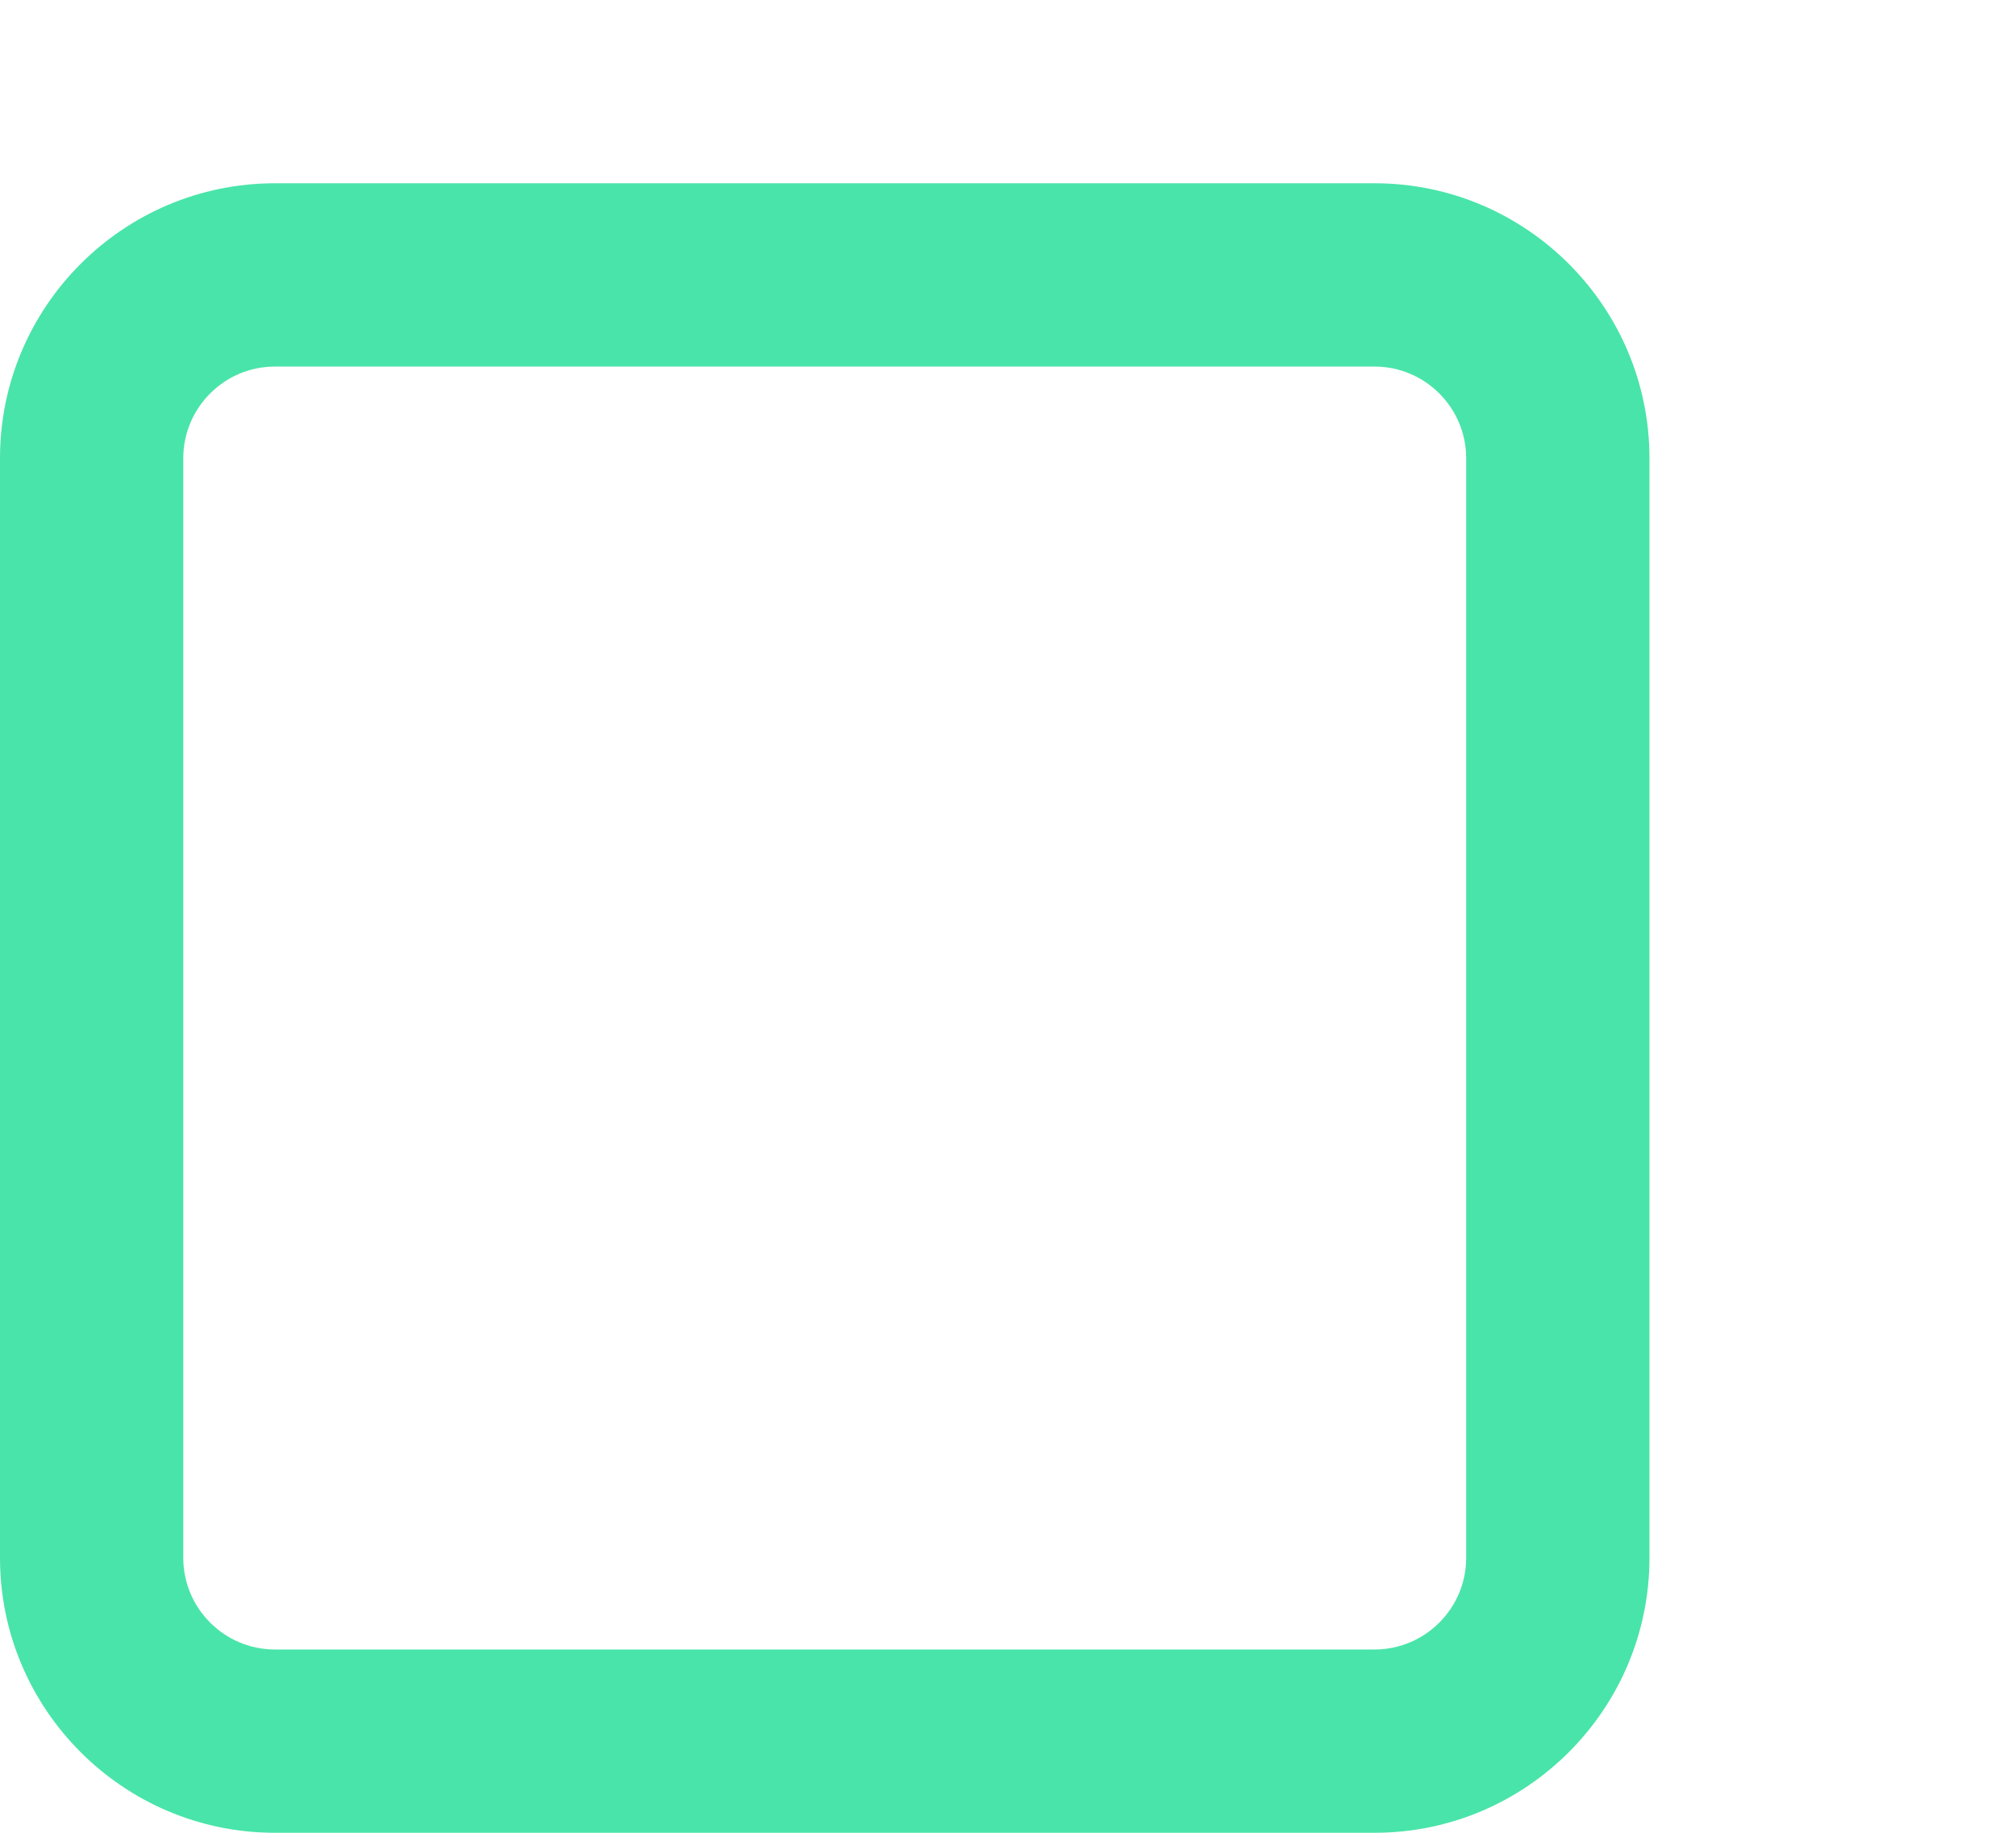
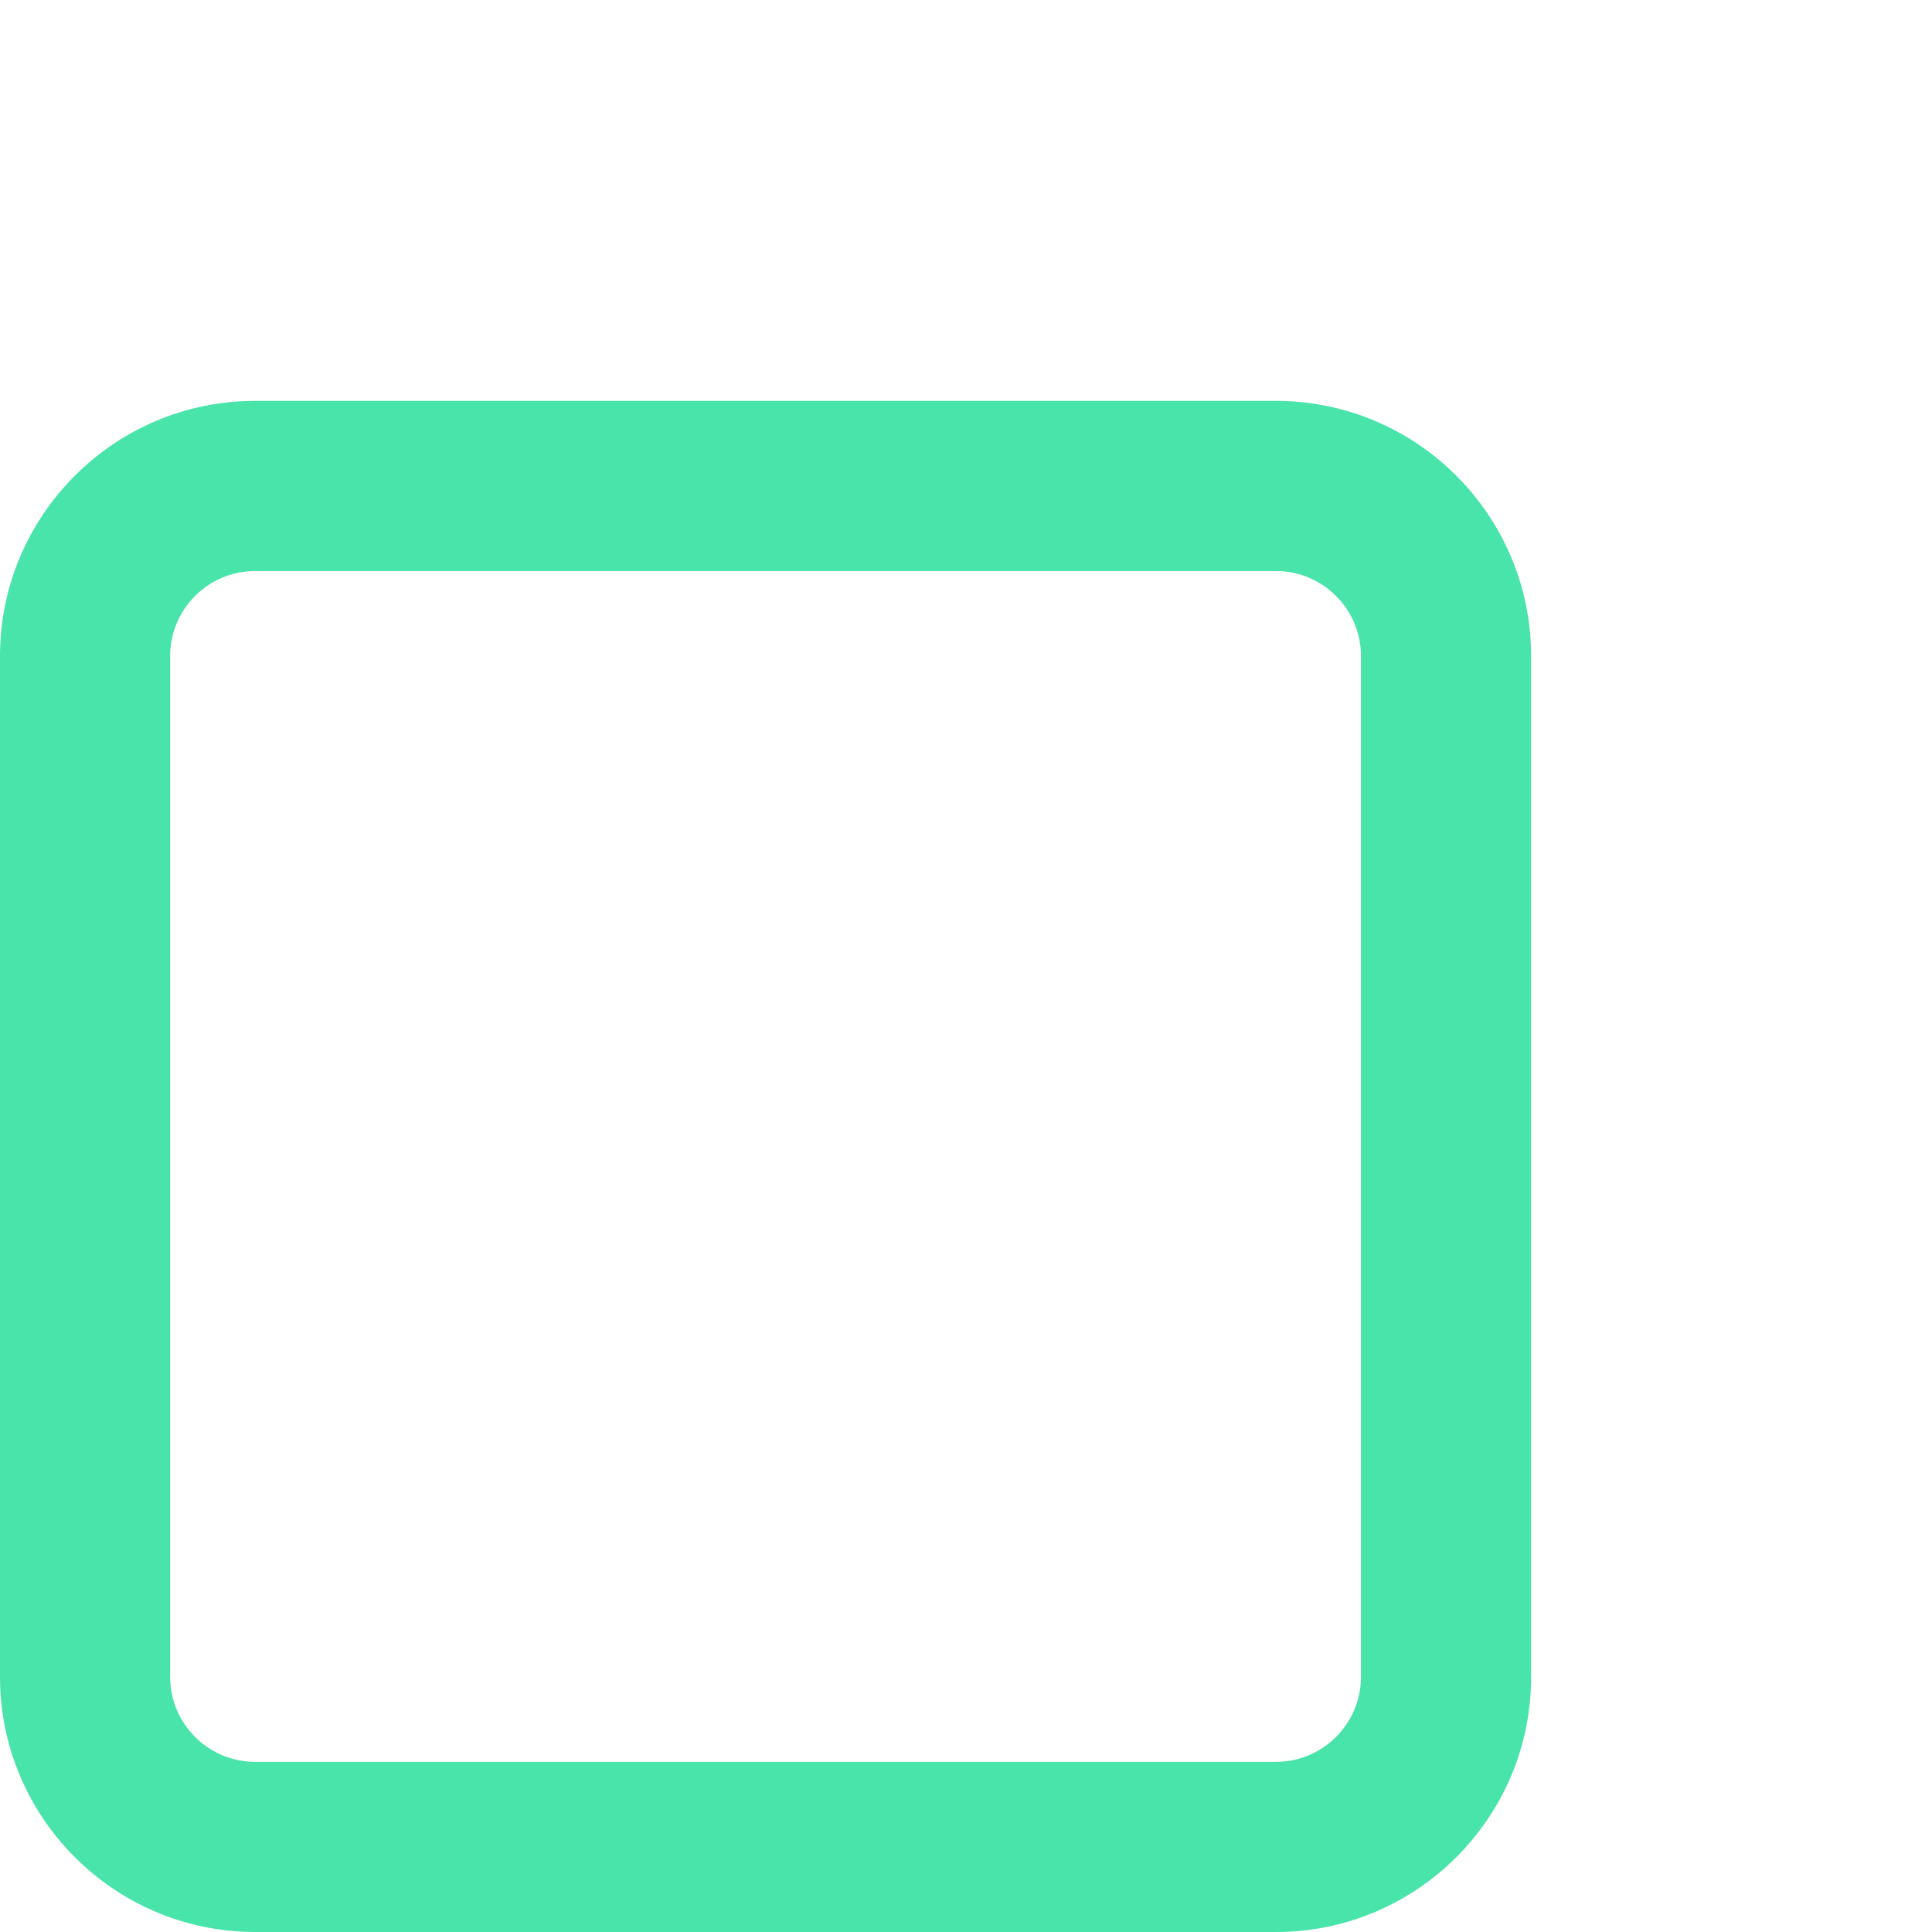
- <svg xmlns="http://www.w3.org/2000/svg" version="1.1" id="Calque_1" x="0px" y="0px" width="22px" height="20px" viewBox="0 0 22 20" enable-background="new 0 0 22 20" xml:space="preserve">
+ <svg xmlns="http://www.w3.org/2000/svg" version="1.1" id="Calque_1" x="0px" y="0px" width="16px" height="16px" viewBox="0 4 16 16" enable-background="new 0 4 16 16" xml:space="preserve">
  <g>
-     <path fill="#49E4A9" d="M15,20H3c-1.654,0-3-1.346-3-3V5c0-1.654,1.346-3,3-3h12c1.654,0,3,1.346,3,3v12C18,18.654,16.654,20,15,20   z M3,4C2.449,4,2,4.449,2,5v12c0,0.551,0.449,1,1,1h12c0.551,0,1-0.449,1-1V5c0-0.551-0.449-1-1-1H3z" />
+     <path fill="#49E4A9" d="M10.567,20H2.113C0.948,20,0,19.052,0,17.887V9.433c0-1.165,0.948-2.113,2.113-2.113h8.454   c1.165,0,2.113,0.948,2.113,2.113v8.454C12.681,19.052,11.732,20,10.567,20z M2.113,8.729c-0.388,0-0.704,0.316-0.704,0.704v8.454   c0,0.388,0.316,0.704,0.704,0.704h8.454c0.388,0,0.704-0.316,0.704-0.704V9.433c0-0.388-0.316-0.704-0.704-0.704H2.113z" />
  </g>
</svg>
